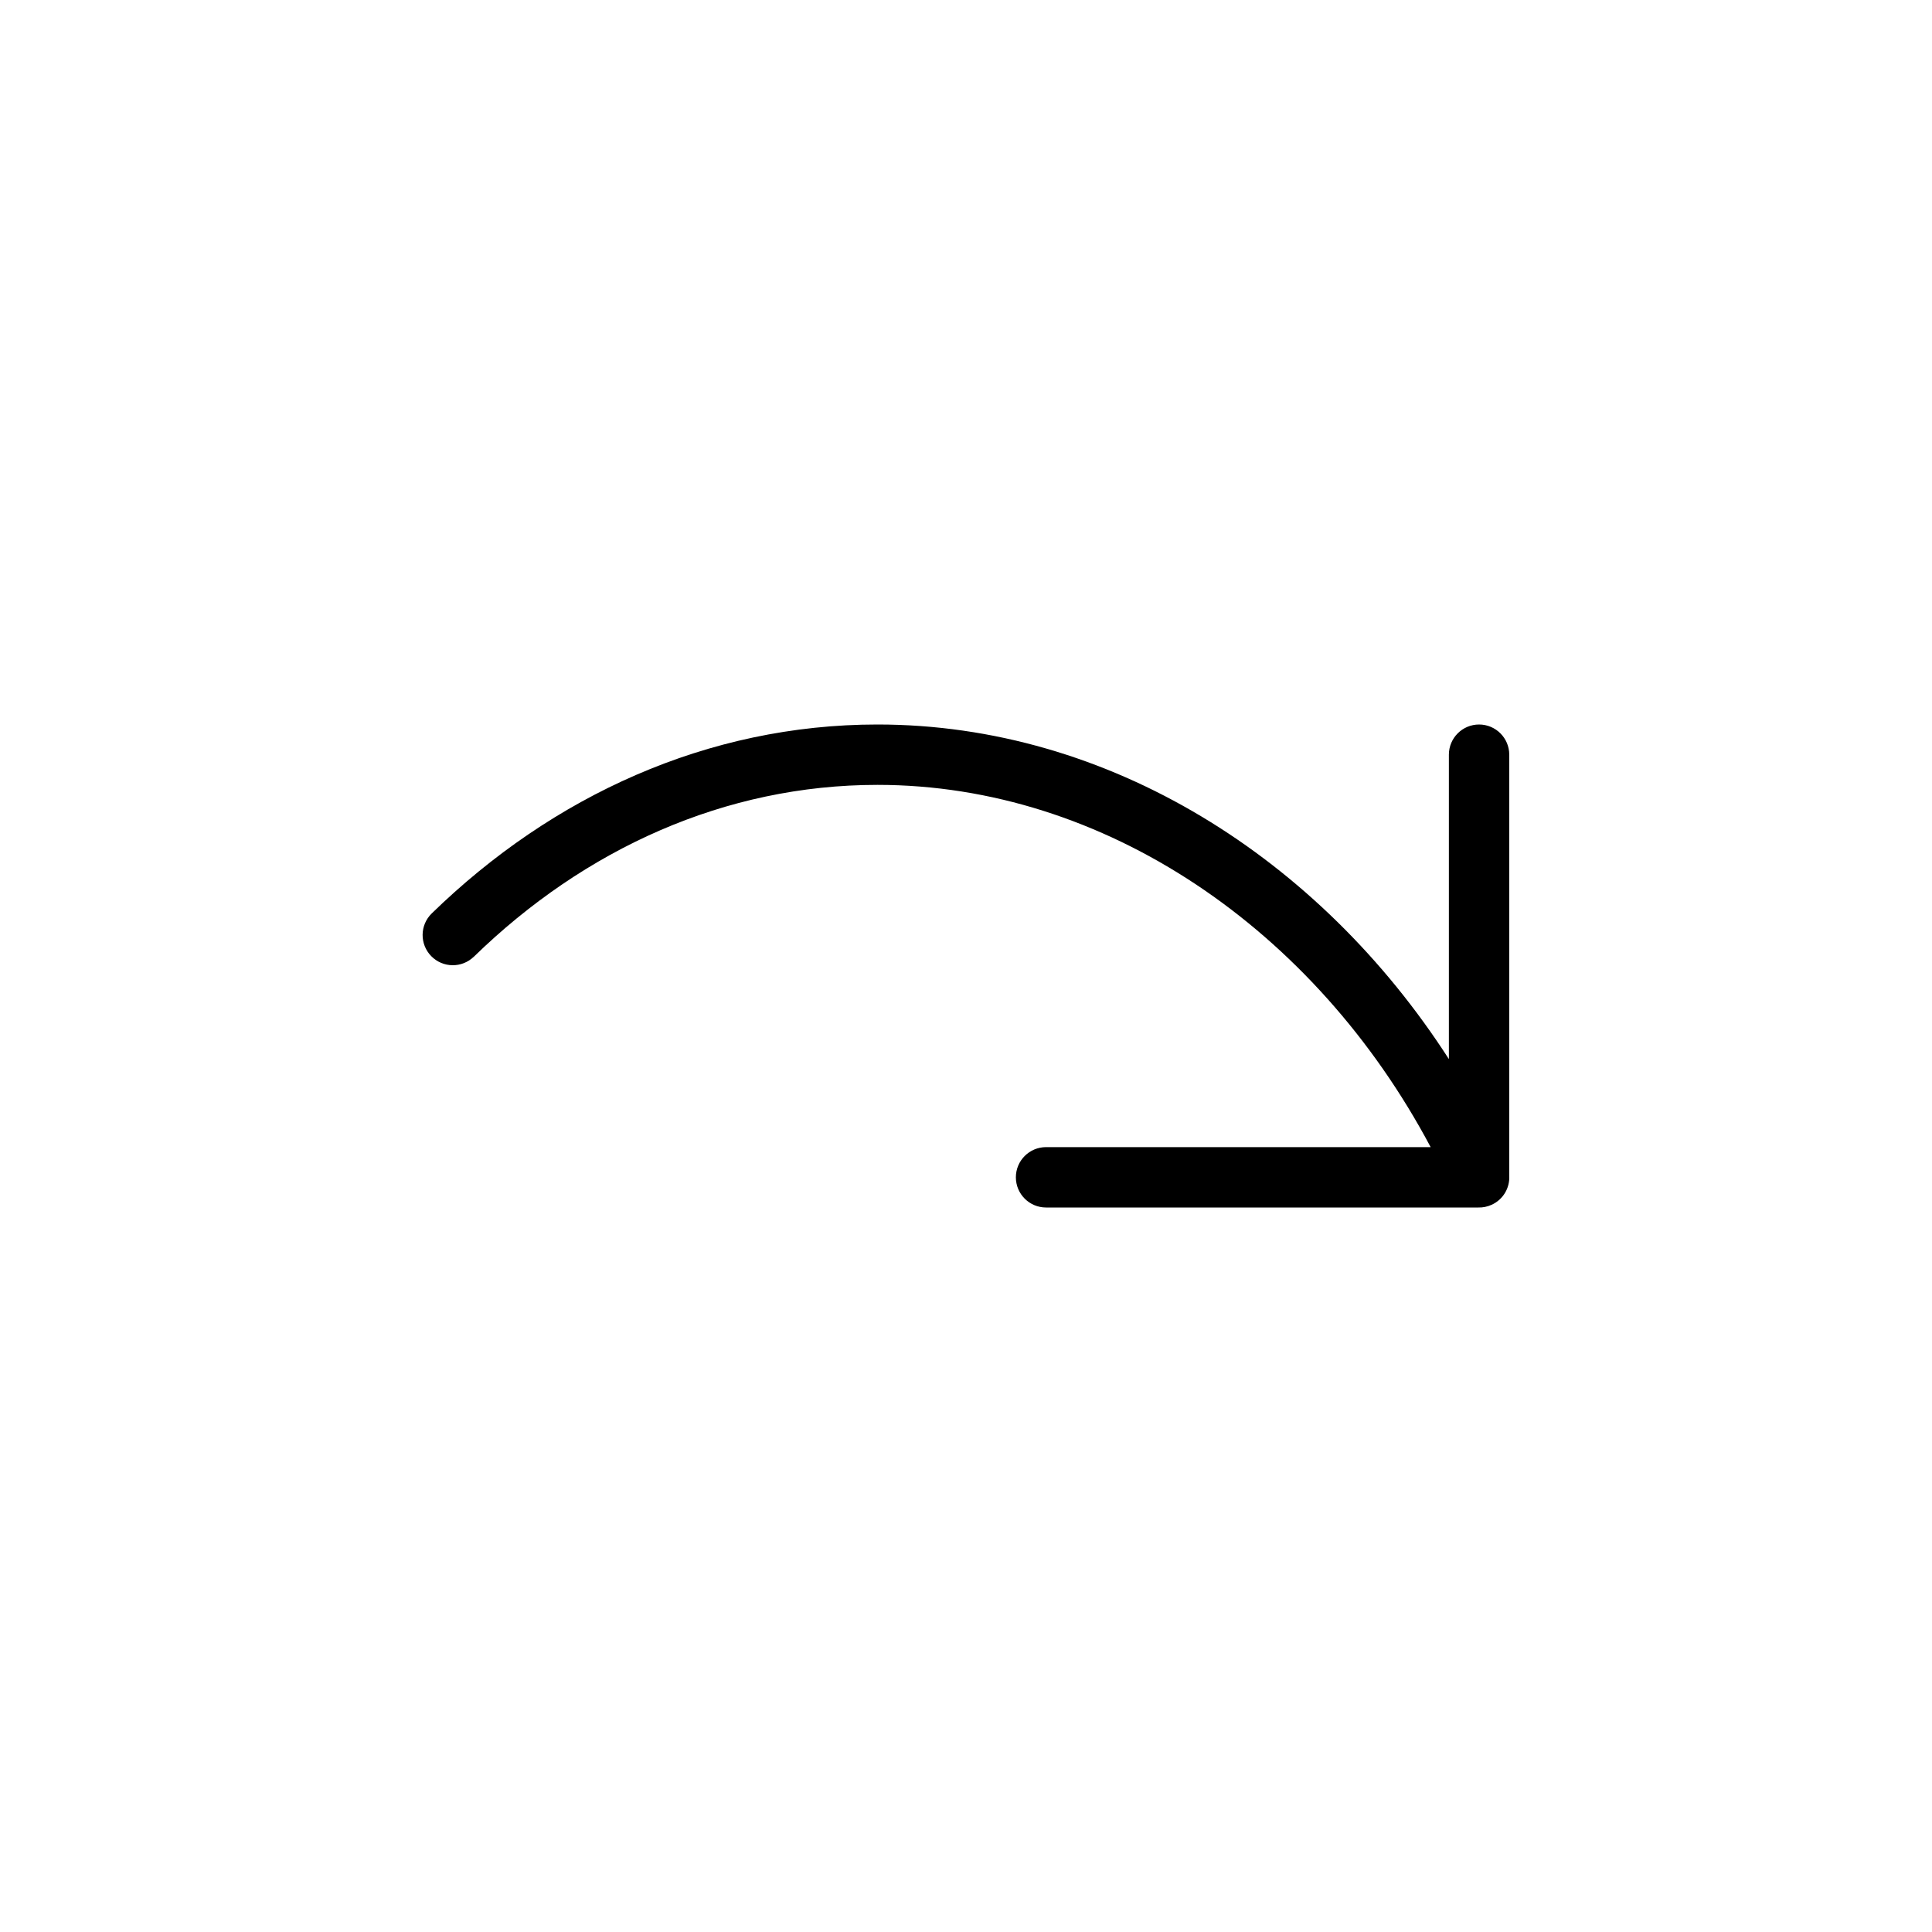
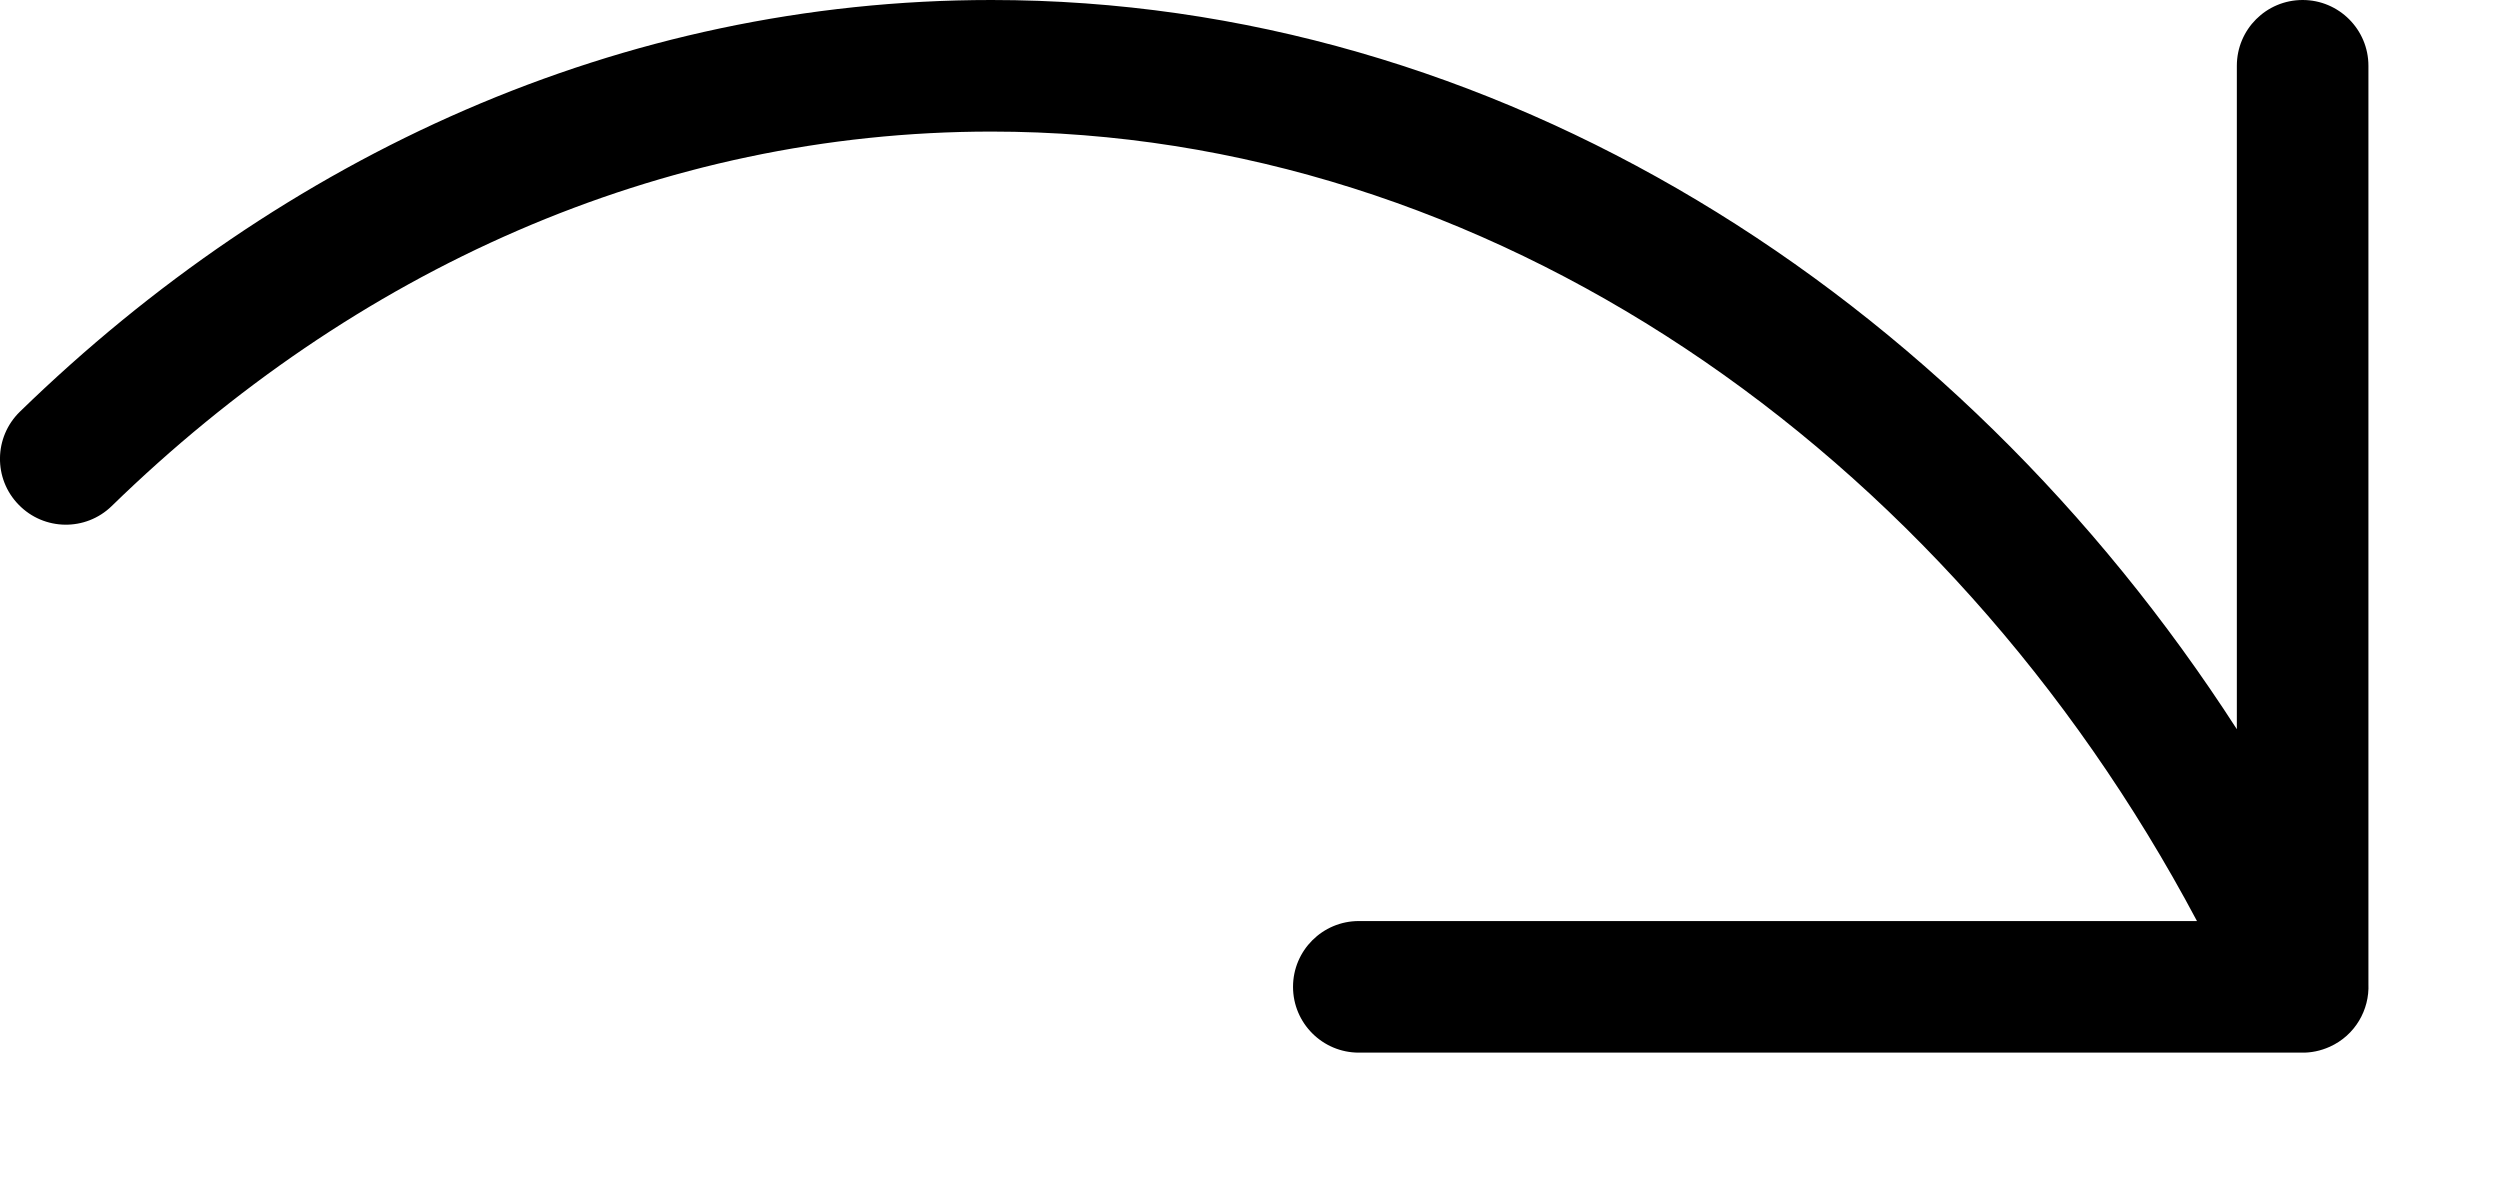
- <svg xmlns="http://www.w3.org/2000/svg" viewBox="0 0 32 32" fill="none">
-   <path fill-rule="evenodd" clip-rule="evenodd" d="M7.849 15.846C9.686 14.057 12.012 13 14.534 13c3.756 0 7.244 2.389 9.162 6h-6.37c-.276 0-.5.224-.5.5s.224.5.5.5h7.162c.073.002.147-.013.218-.045.192-.087.302-.28.292-.478V12.5c0-.276-.224-.5-.5-.5-.276 0-.5.224-.5.5v5.042C21.852 14.209 18.36 12 14.534 12c-2.815 0-5.384 1.183-7.383 3.129-.198.193-.202.509-.009.707.193.198.509.202.707.009z" fill="currentColor" />
+ <svg xmlns="http://www.w3.org/2000/svg" viewBox="0 0 19 9" fill-rule="evenodd" clip-rule="evenodd" stroke-linejoin="round" stroke-miterlimit="2">
+   <path fill="currentColor" d="M.849 3.846C2.686 2.057 5.012 1 7.535 1c3.756 0 7.244 2.389 9.162 6h-6.37c-.276 0-.5.224-.5.5s.224.5.5.5h7.162c.073.002.147-.013.218-.045.192-.087.302-.28.293-.478V.5c0-.276-.224-.5-.5-.5-.277 0-.5.224-.5.5v5.042C14.852 2.209 11.36 0 7.535 0 4.72 0 2.151 1.183.151 3.129c-.198.193-.202.51-.009.707.192.198.509.203.707.01z" />
</svg>
